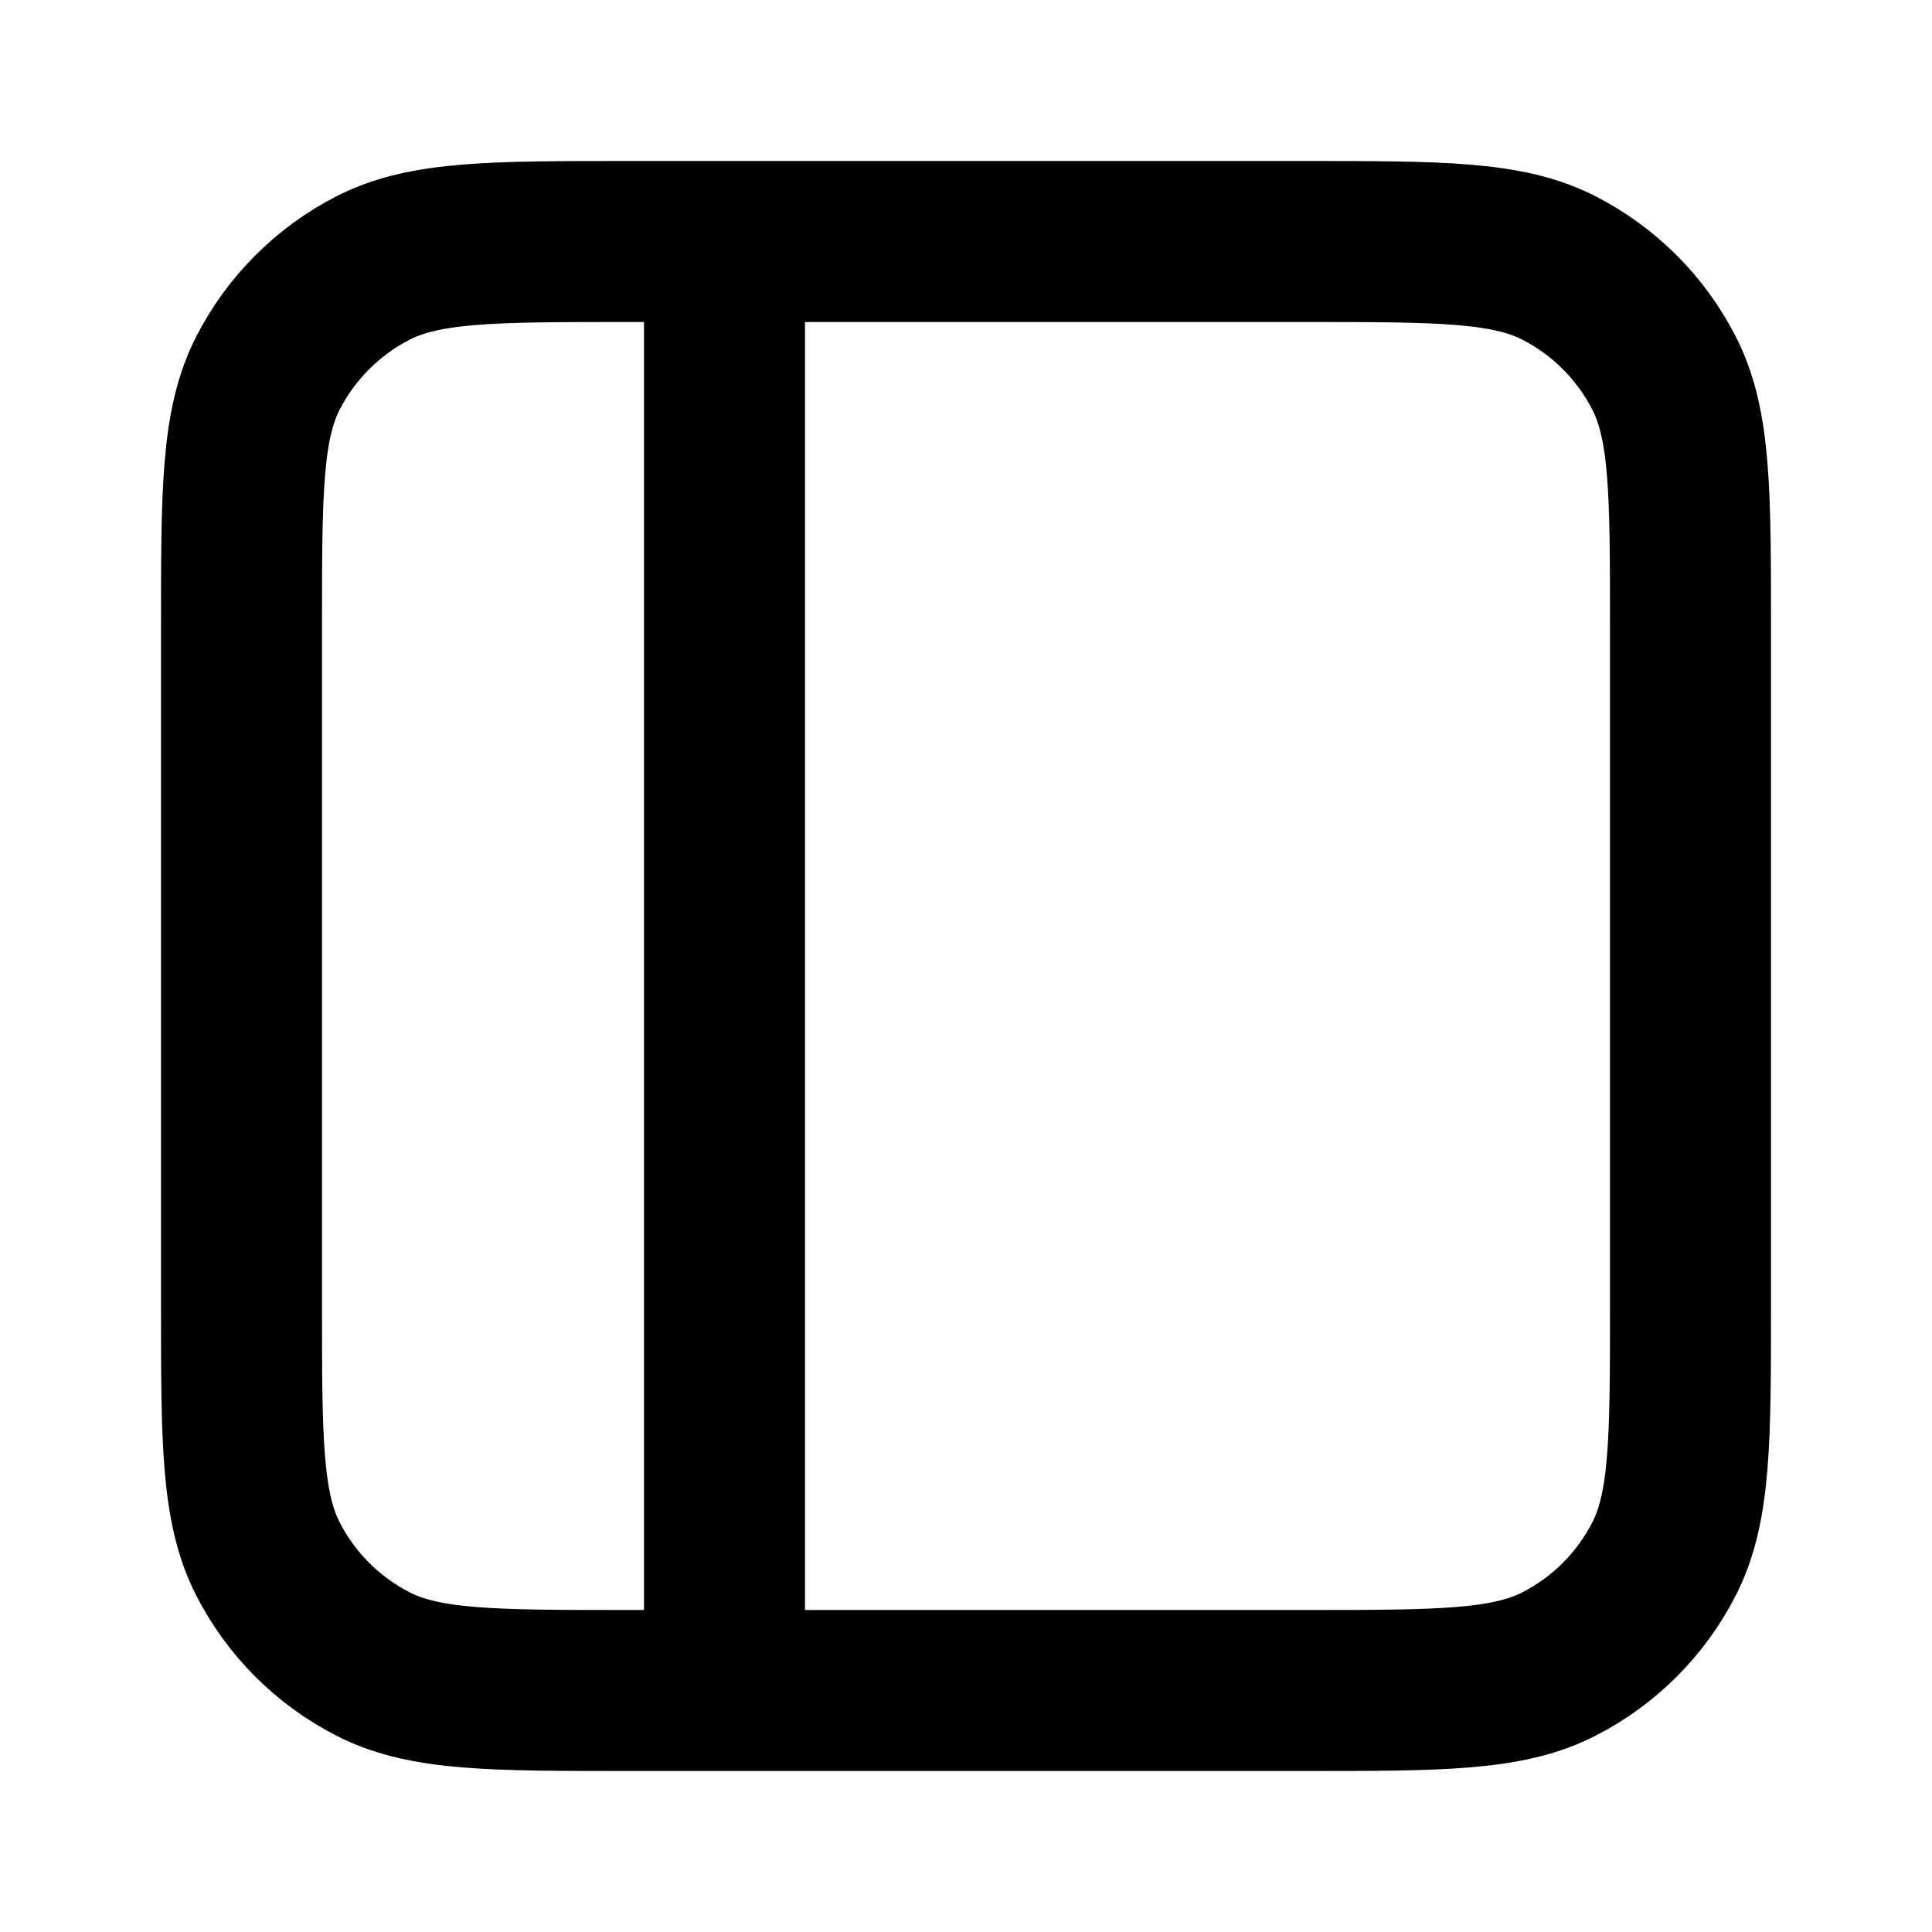
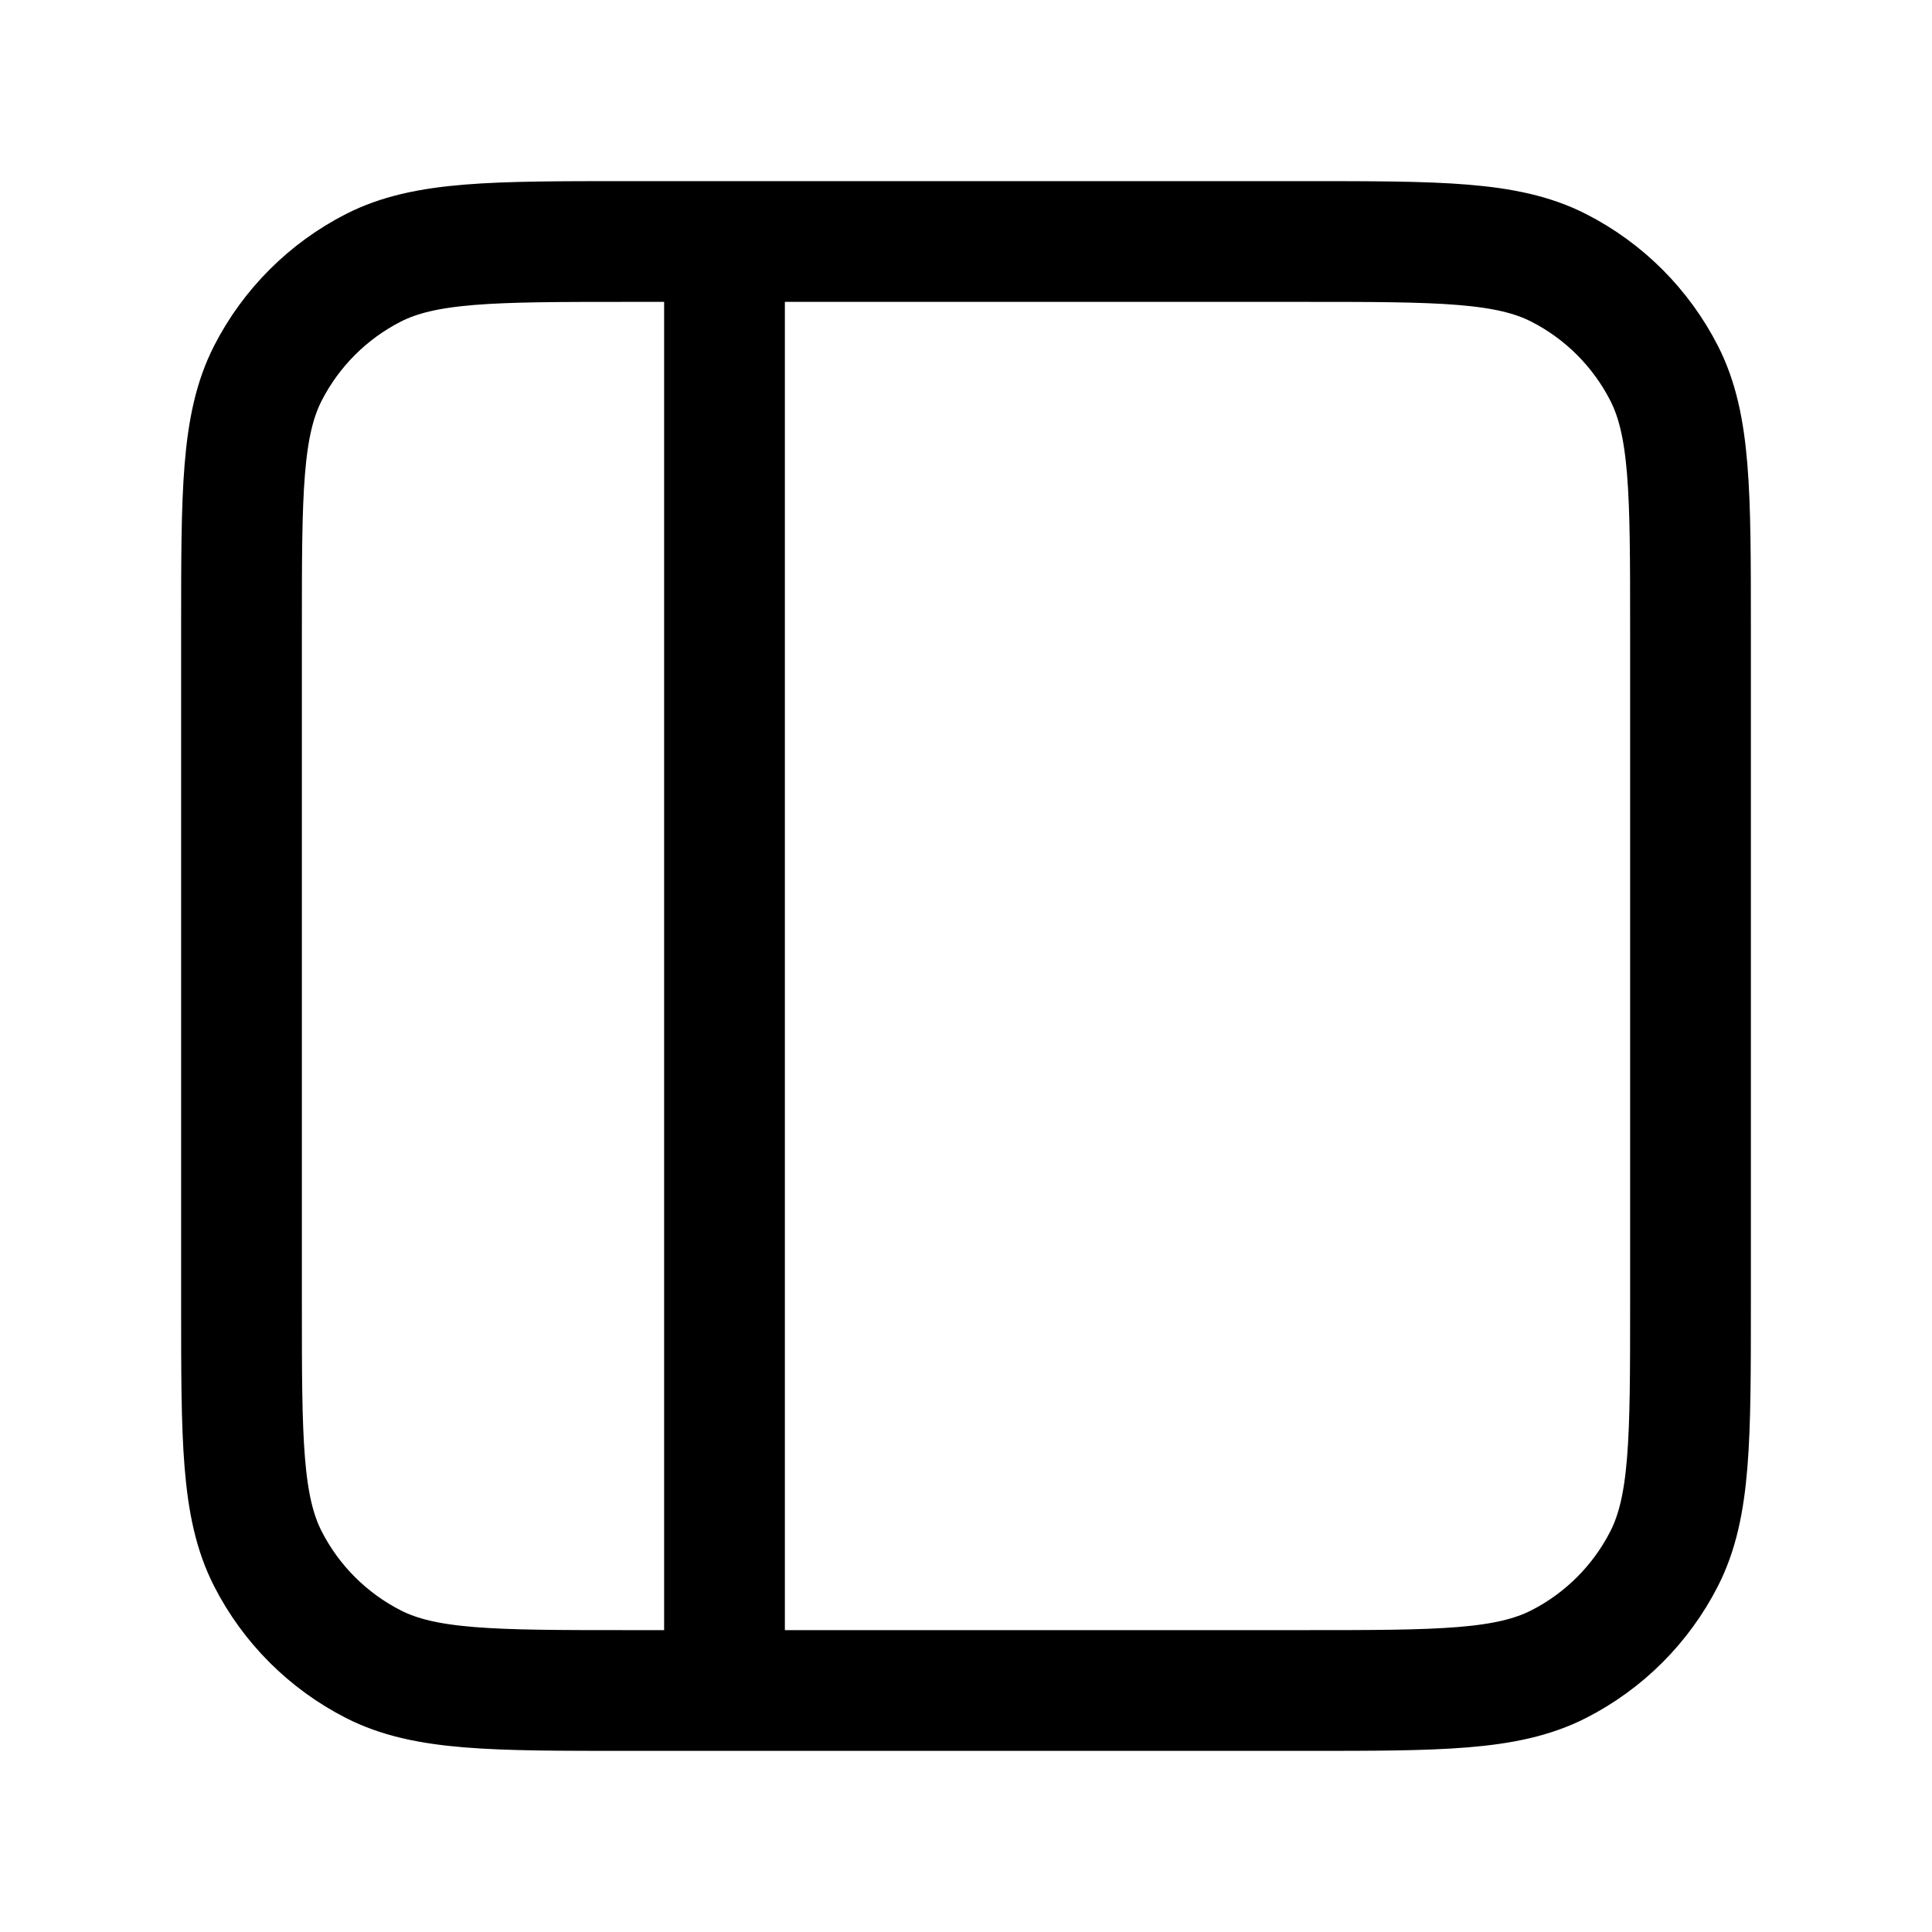
<svg xmlns="http://www.w3.org/2000/svg" width="100%" height="100%" viewBox="0 0 24 24" fill="none">
-   <path d="M9 3V21M7.8 3H16.2C17.88 3 18.72 3 19.362 3.327C19.927 3.615 20.385 4.074 20.673 4.638C21 5.28 21 6.12 21 7.8V16.2C21 17.88 21 18.72 20.673 19.362C20.385 19.927 19.927 20.385 19.362 20.673C18.72 21 17.88 21 16.2 21H7.8C6.12 21 5.28 21 4.638 20.673C4.074 20.385 3.615 19.927 3.327 19.362C3 18.72 3 17.88 3 16.2V7.8C3 6.12 3 5.28 3.327 4.638C3.615 4.074 4.074 3.615 4.638 3.327C5.28 3 6.12 3 7.8 3Z" stroke="currentColor" stroke-width="2" stroke-linecap="round" stroke-linejoin="round" />
+   <path d="M9 3V21M7.8 3H16.2C17.88 3 18.72 3 19.362 3.327C19.927 3.615 20.385 4.074 20.673 4.638C21 5.28 21 6.12 21 7.8V16.2C21 17.88 21 18.72 20.673 19.362C20.385 19.927 19.927 20.385 19.362 20.673C18.72 21 17.88 21 16.2 21H7.8C6.12 21 5.28 21 4.638 20.673C4.074 20.385 3.615 19.927 3.327 19.362C3 18.72 3 17.88 3 16.2V7.8C3 6.12 3 5.28 3.327 4.638C3.615 4.074 4.074 3.615 4.638 3.327C5.28 3 6.12 3 7.8 3Z" stroke="currentColor" stroke-width="1.5" stroke-linecap="round" stroke-linejoin="round" />
</svg>
